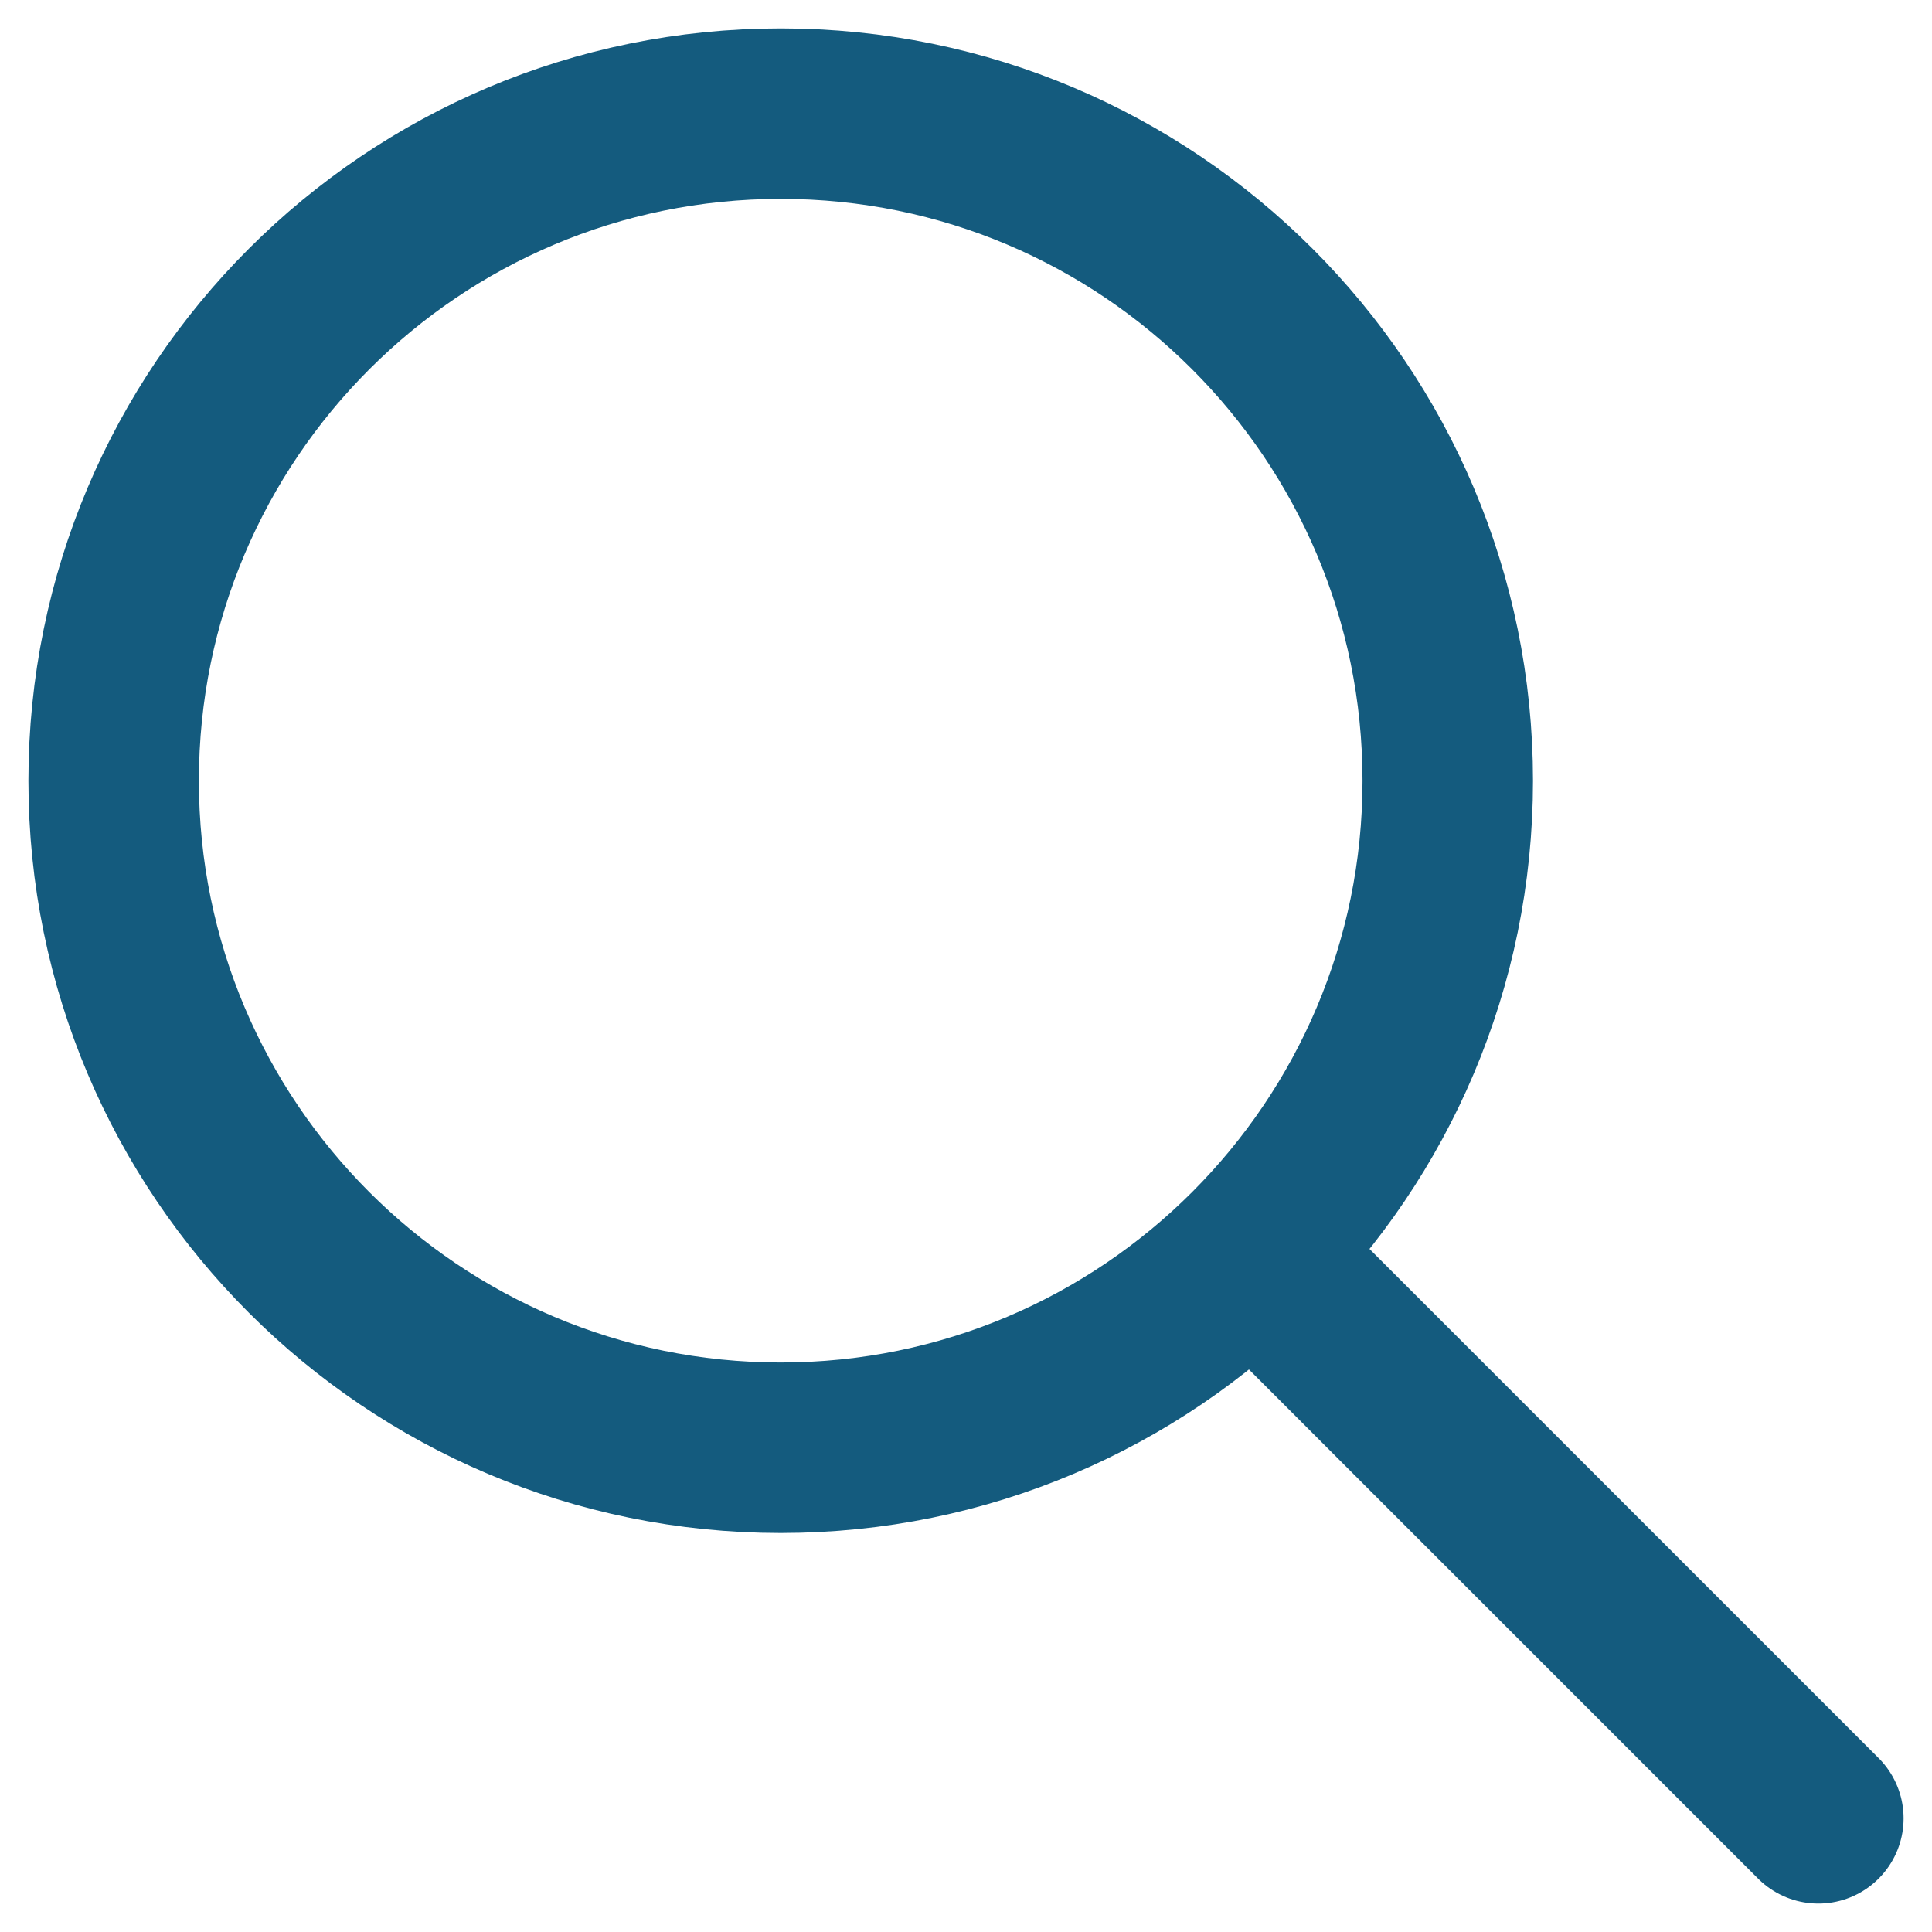
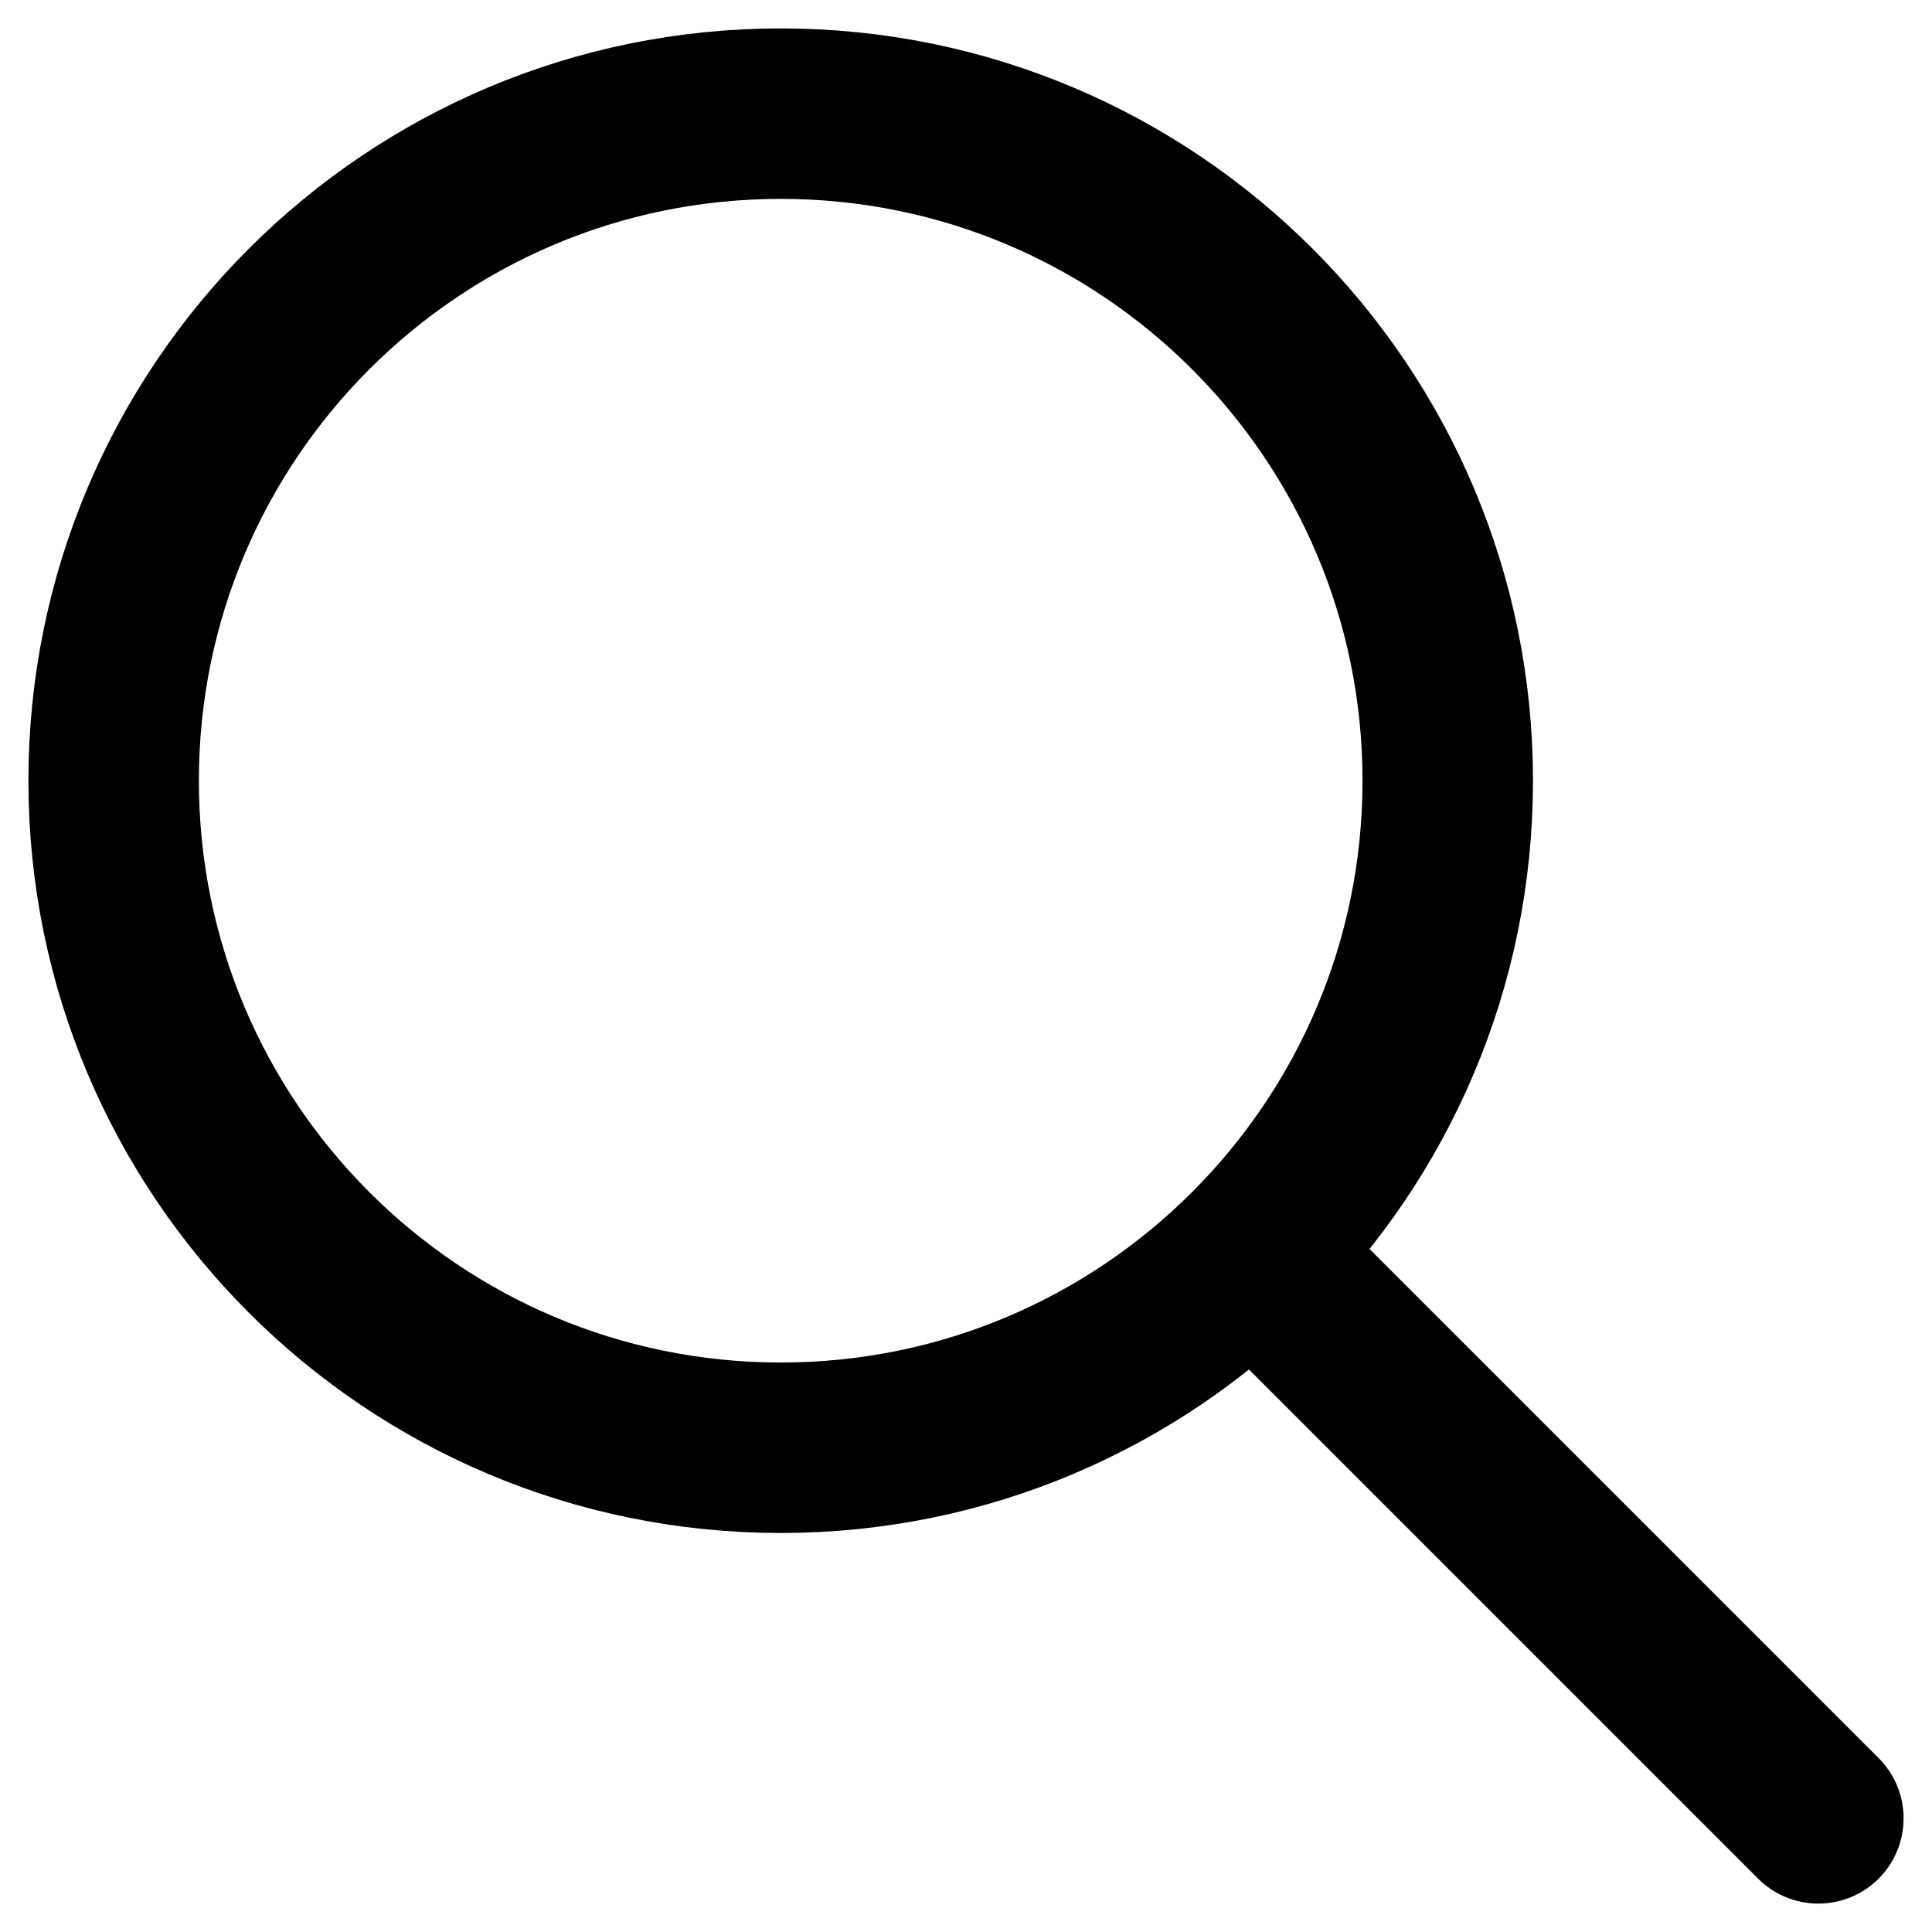
<svg xmlns="http://www.w3.org/2000/svg" width="17" height="17" viewBox="0 0 17 17" fill="none">
-   <path d="M11.109 11.109L16 16M12.739 6.87C12.739 10.111 10.111 12.739 6.87 12.739C3.628 12.739 1 10.111 1 6.87C1 3.628 3.628 1 6.87 1C10.111 1 12.739 3.628 12.739 6.87Z" stroke="#145b7e" stroke-width="1.5" stroke-linecap="round" />
+   <path d="M11.109 11.109L16 16M12.739 6.87C12.739 10.111 10.111 12.739 6.87 12.739C3.628 12.739 1 10.111 1 6.87C1 3.628 3.628 1 6.87 1C10.111 1 12.739 3.628 12.739 6.87Z" stroke="#000" stroke-width="1.5" stroke-linecap="round" />
</svg>
